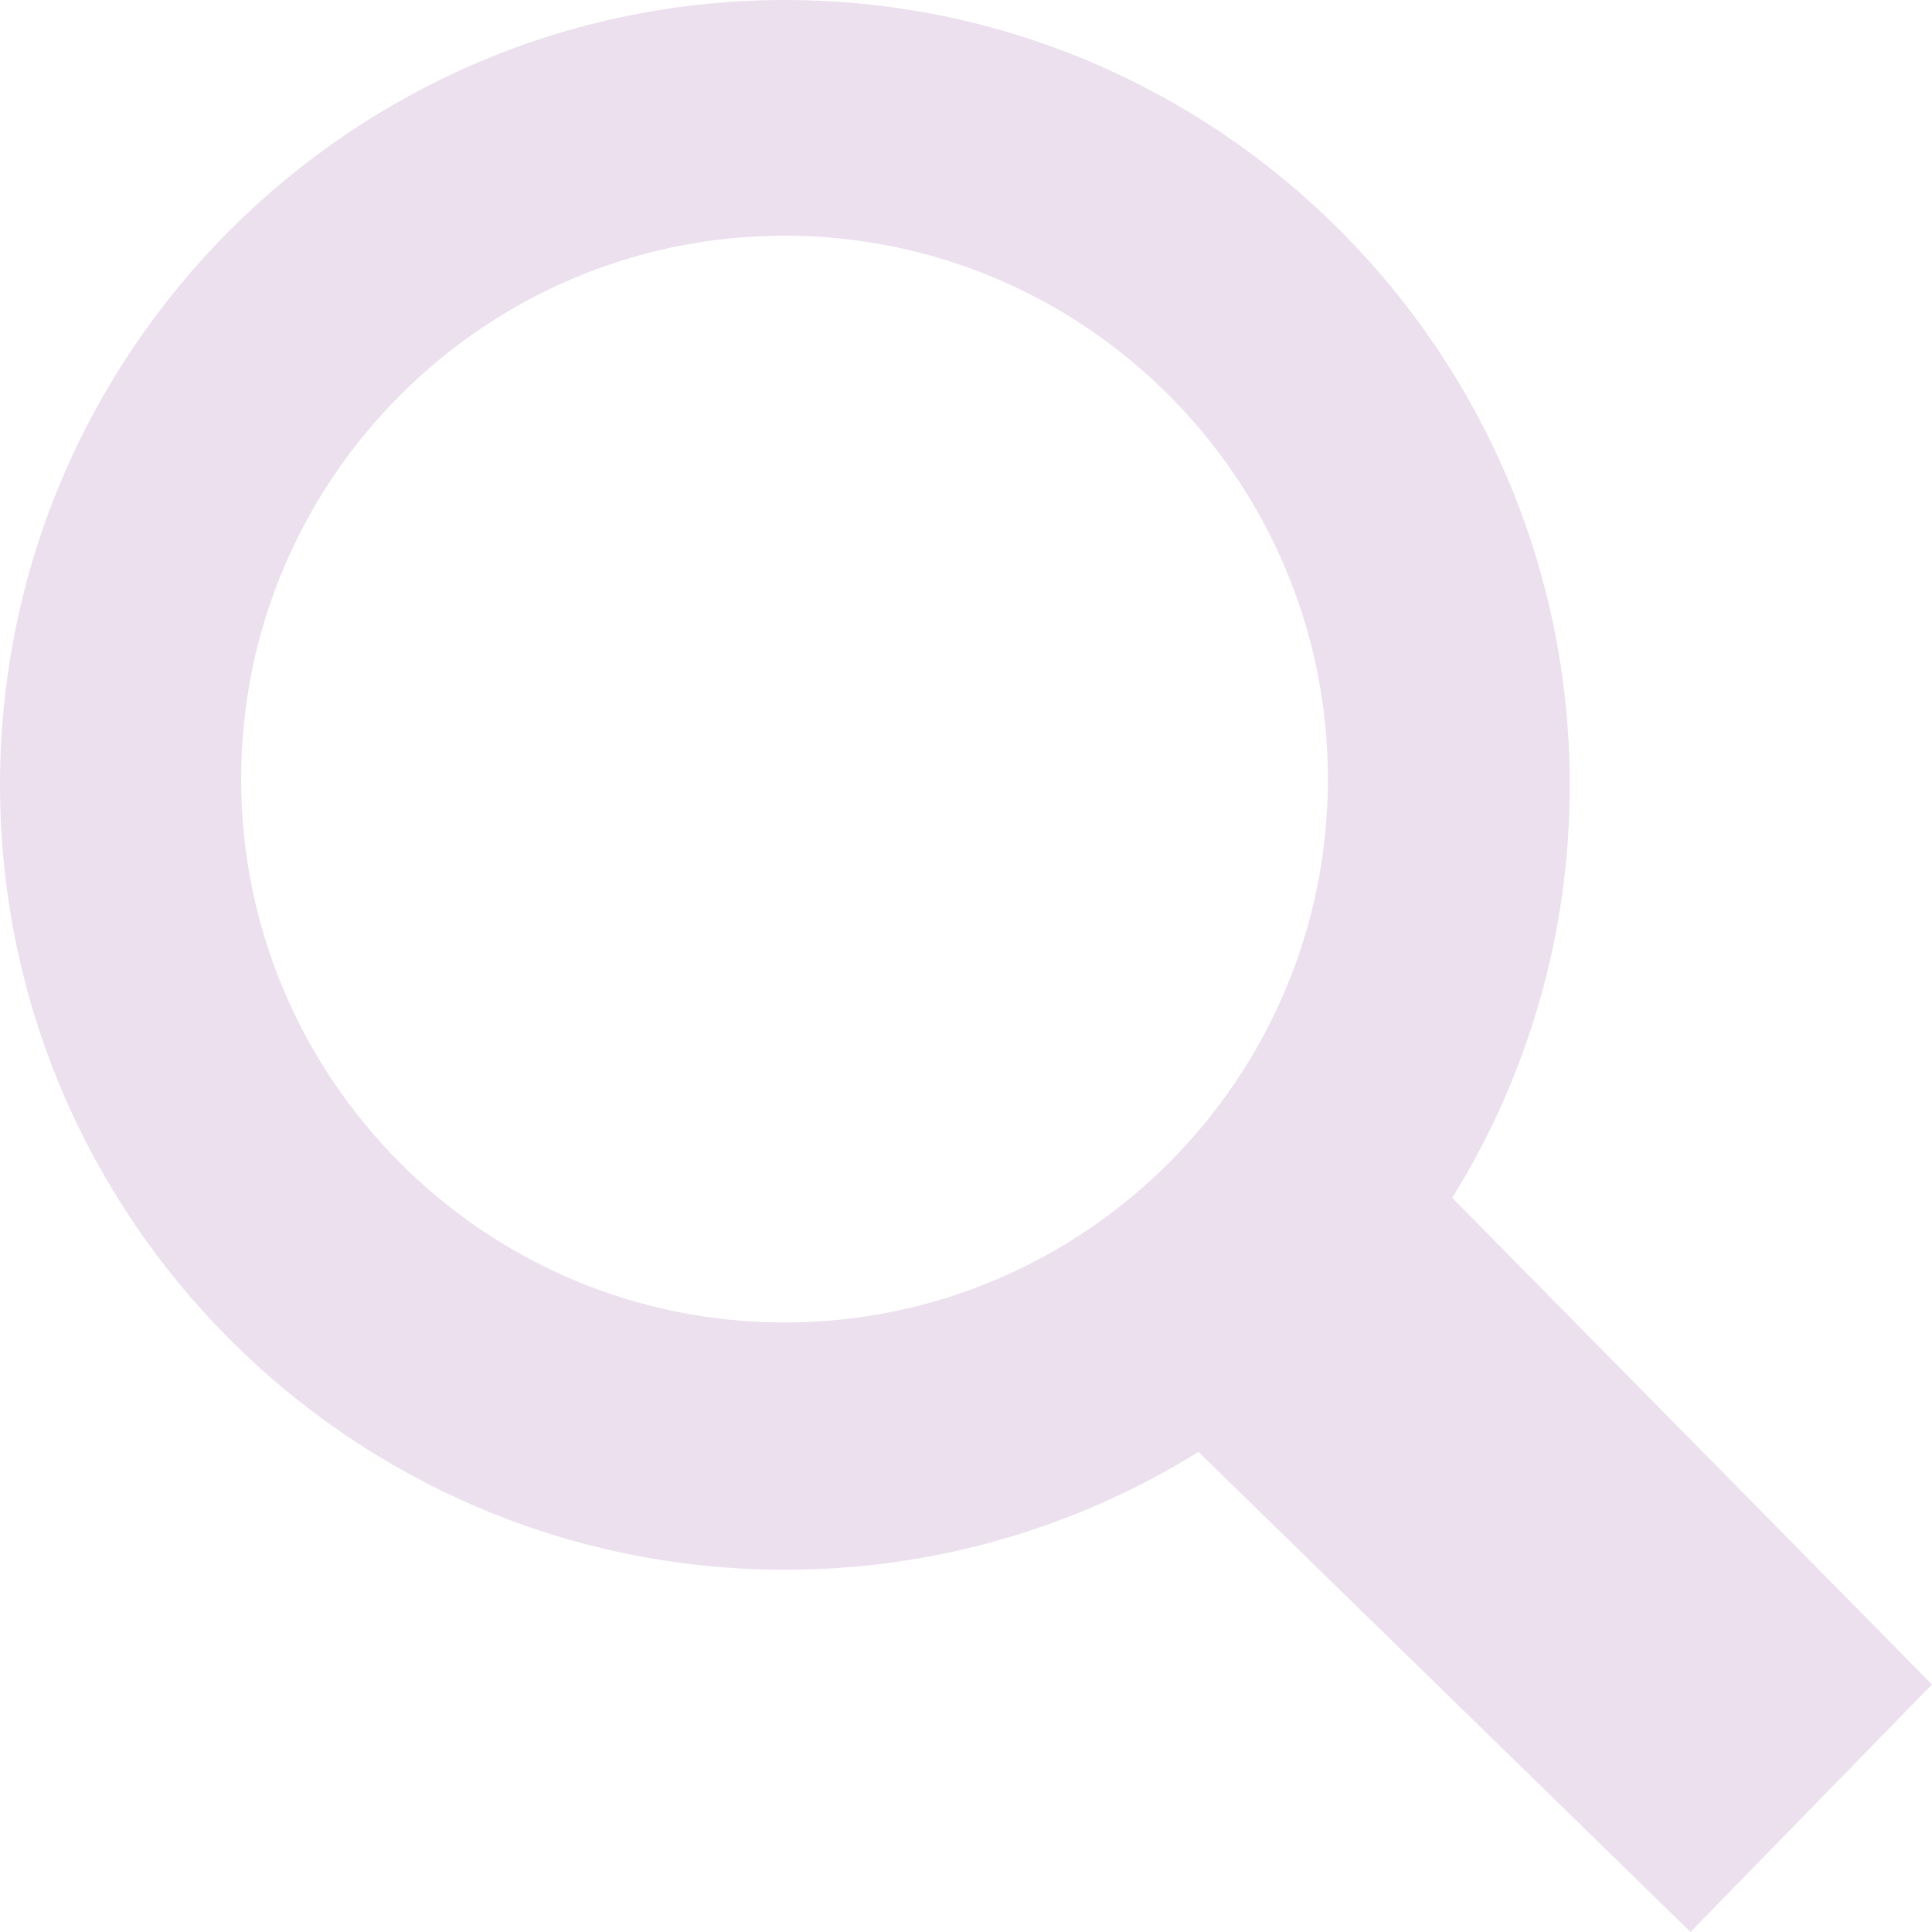
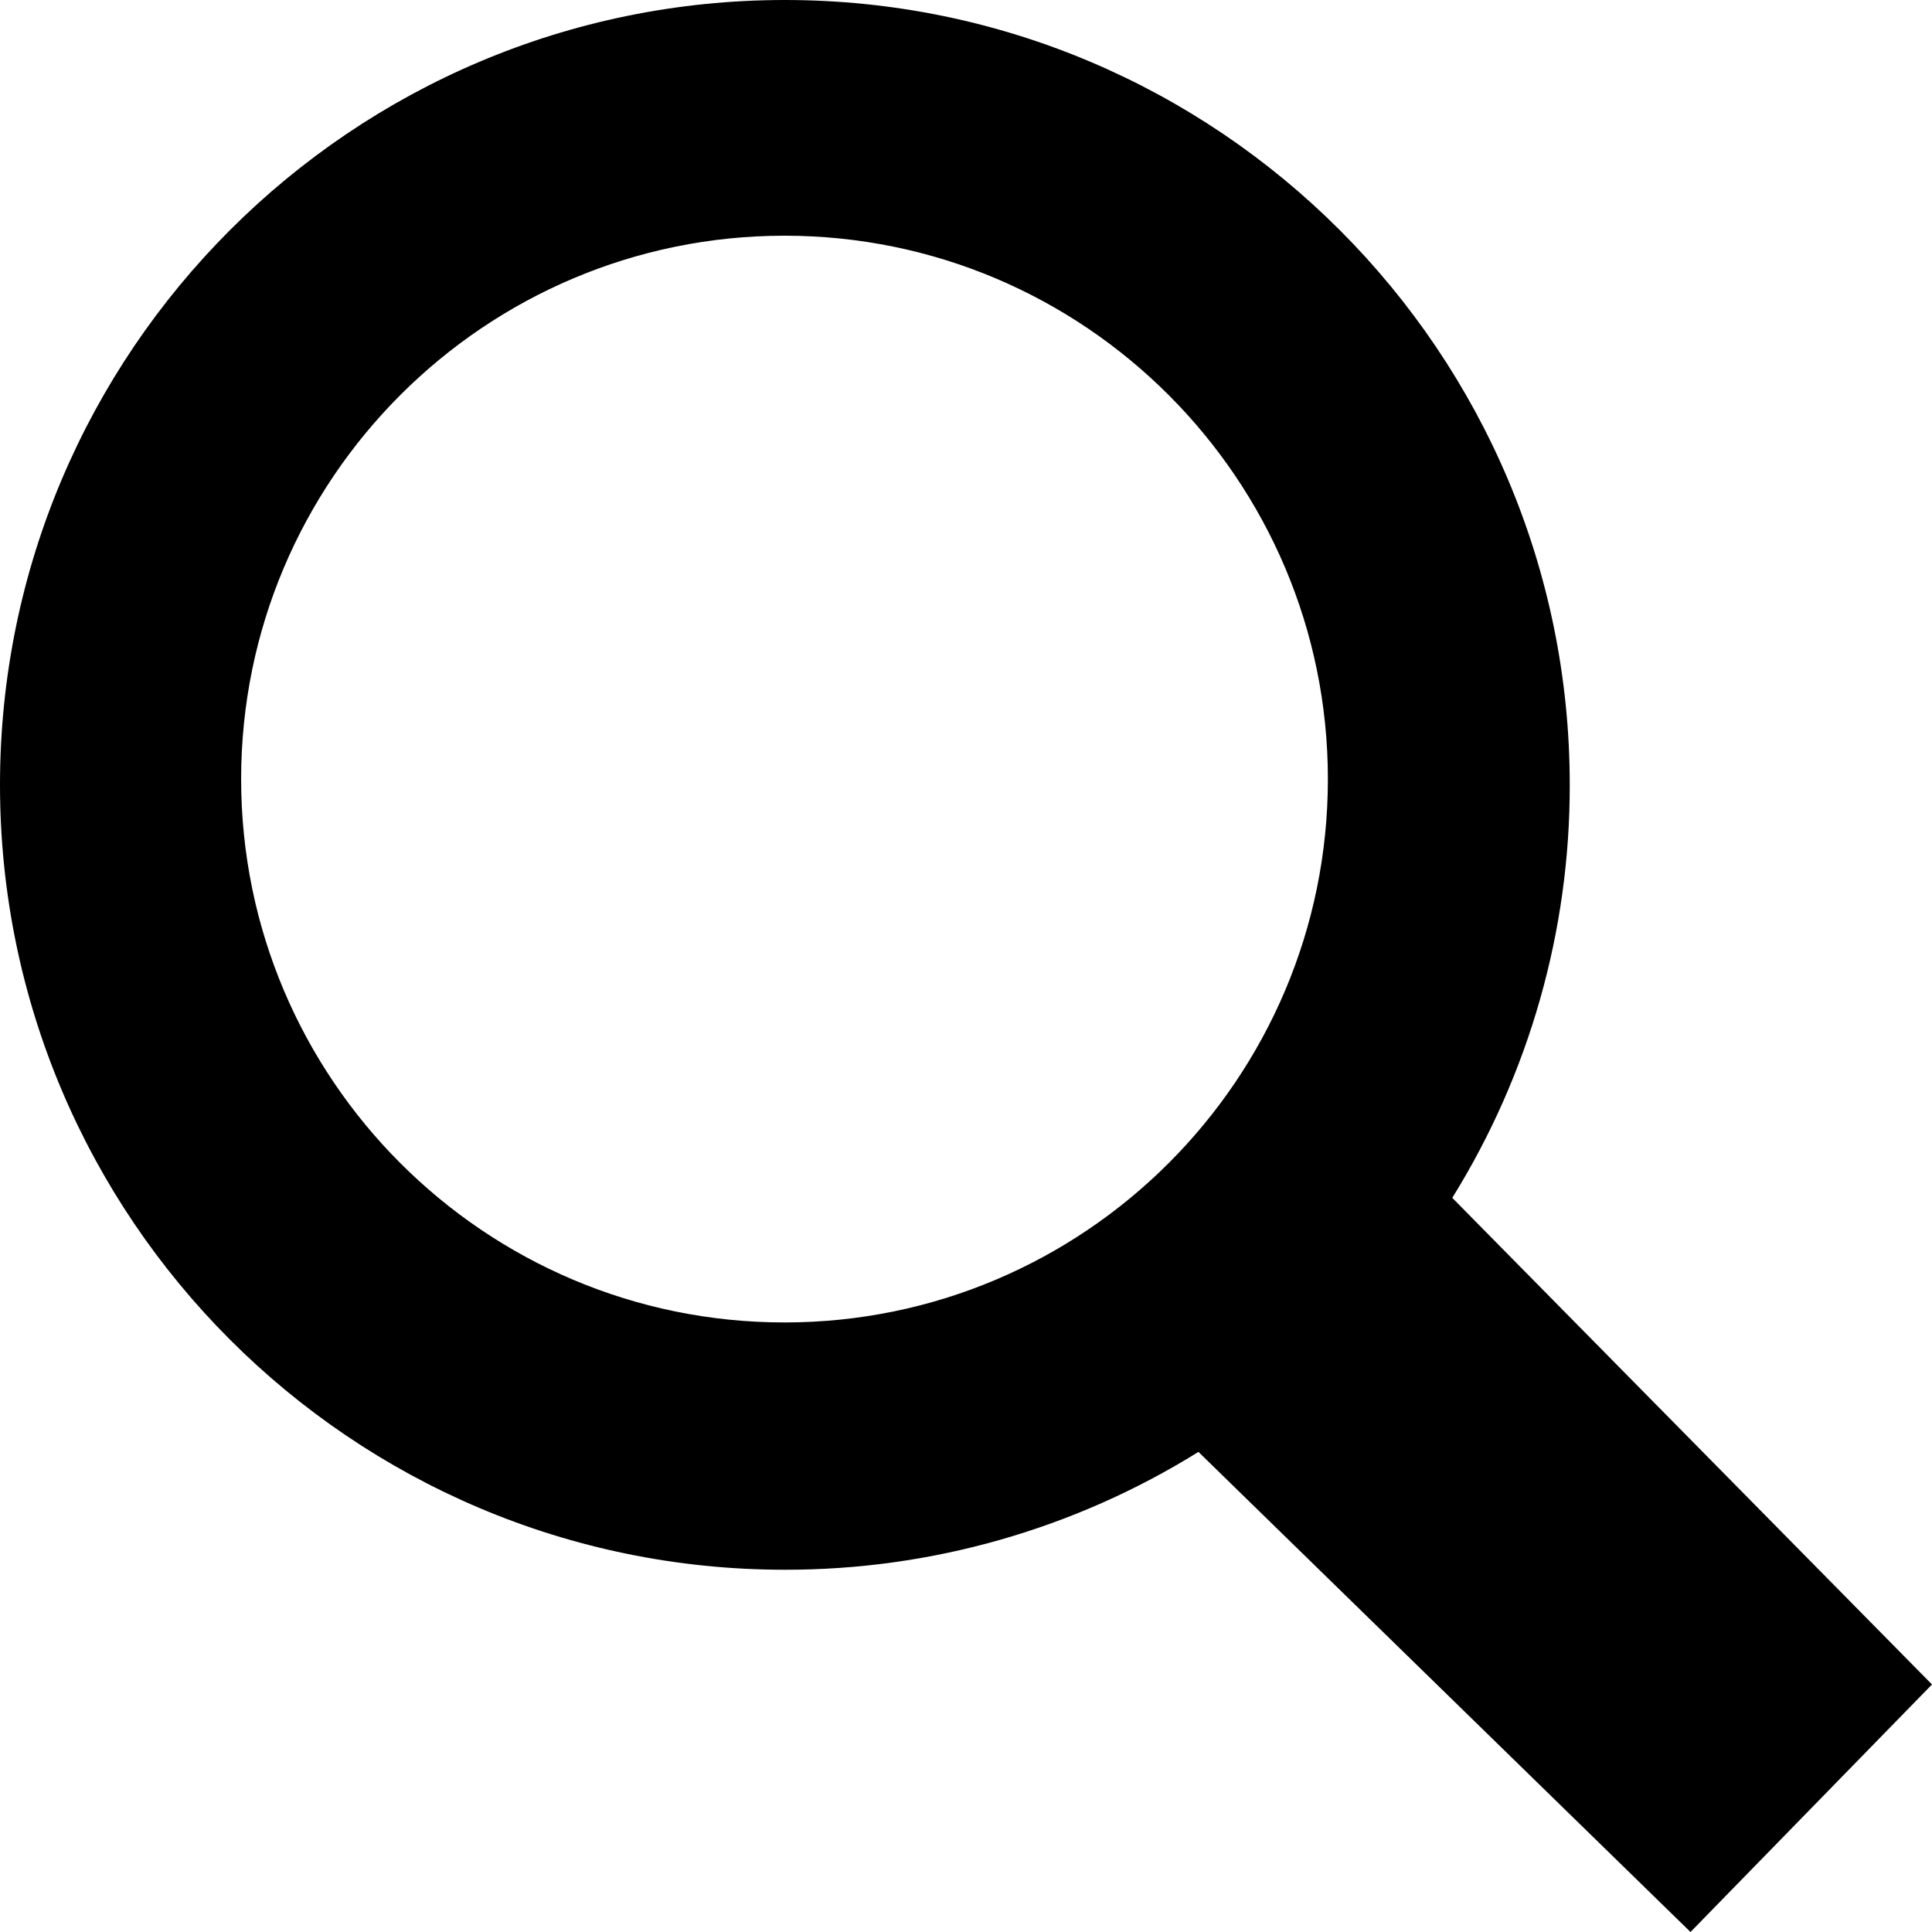
<svg xmlns="http://www.w3.org/2000/svg" width="800px" height="800px" viewBox="0 0 16 16">
-   <path style="fill:#ECE0EF;" d="M12.027 9.92L16 13.95 14 16l-4.075-3.976A6.465 6.465 0 0 1 6.5 13C2.91 13 0 10.083 0 6.5 0 2.91 2.917 0 6.5 0 10.09 0 13 2.917 13 6.5a6.463 6.463 0 0 1-.973 3.42zM1.997 6.452c0 2.48 2.014 4.5 4.5 4.5 2.48 0 4.5-2.015 4.5-4.5 0-2.48-2.015-4.5-4.5-4.5-2.48 0-4.5 2.014-4.5 4.5z" fill-rule="evenodd" />
+   <path style="fill:currentColor;" d="M12.027 9.92L16 13.95 14 16l-4.075-3.976A6.465 6.465 0 0 1 6.5 13C2.91 13 0 10.083 0 6.5 0 2.91 2.917 0 6.5 0 10.09 0 13 2.917 13 6.5a6.463 6.463 0 0 1-.973 3.42zM1.997 6.452c0 2.48 2.014 4.5 4.5 4.5 2.48 0 4.5-2.015 4.5-4.5 0-2.48-2.015-4.5-4.5-4.5-2.48 0-4.5 2.014-4.5 4.5z" fill-rule="evenodd" />
</svg>
